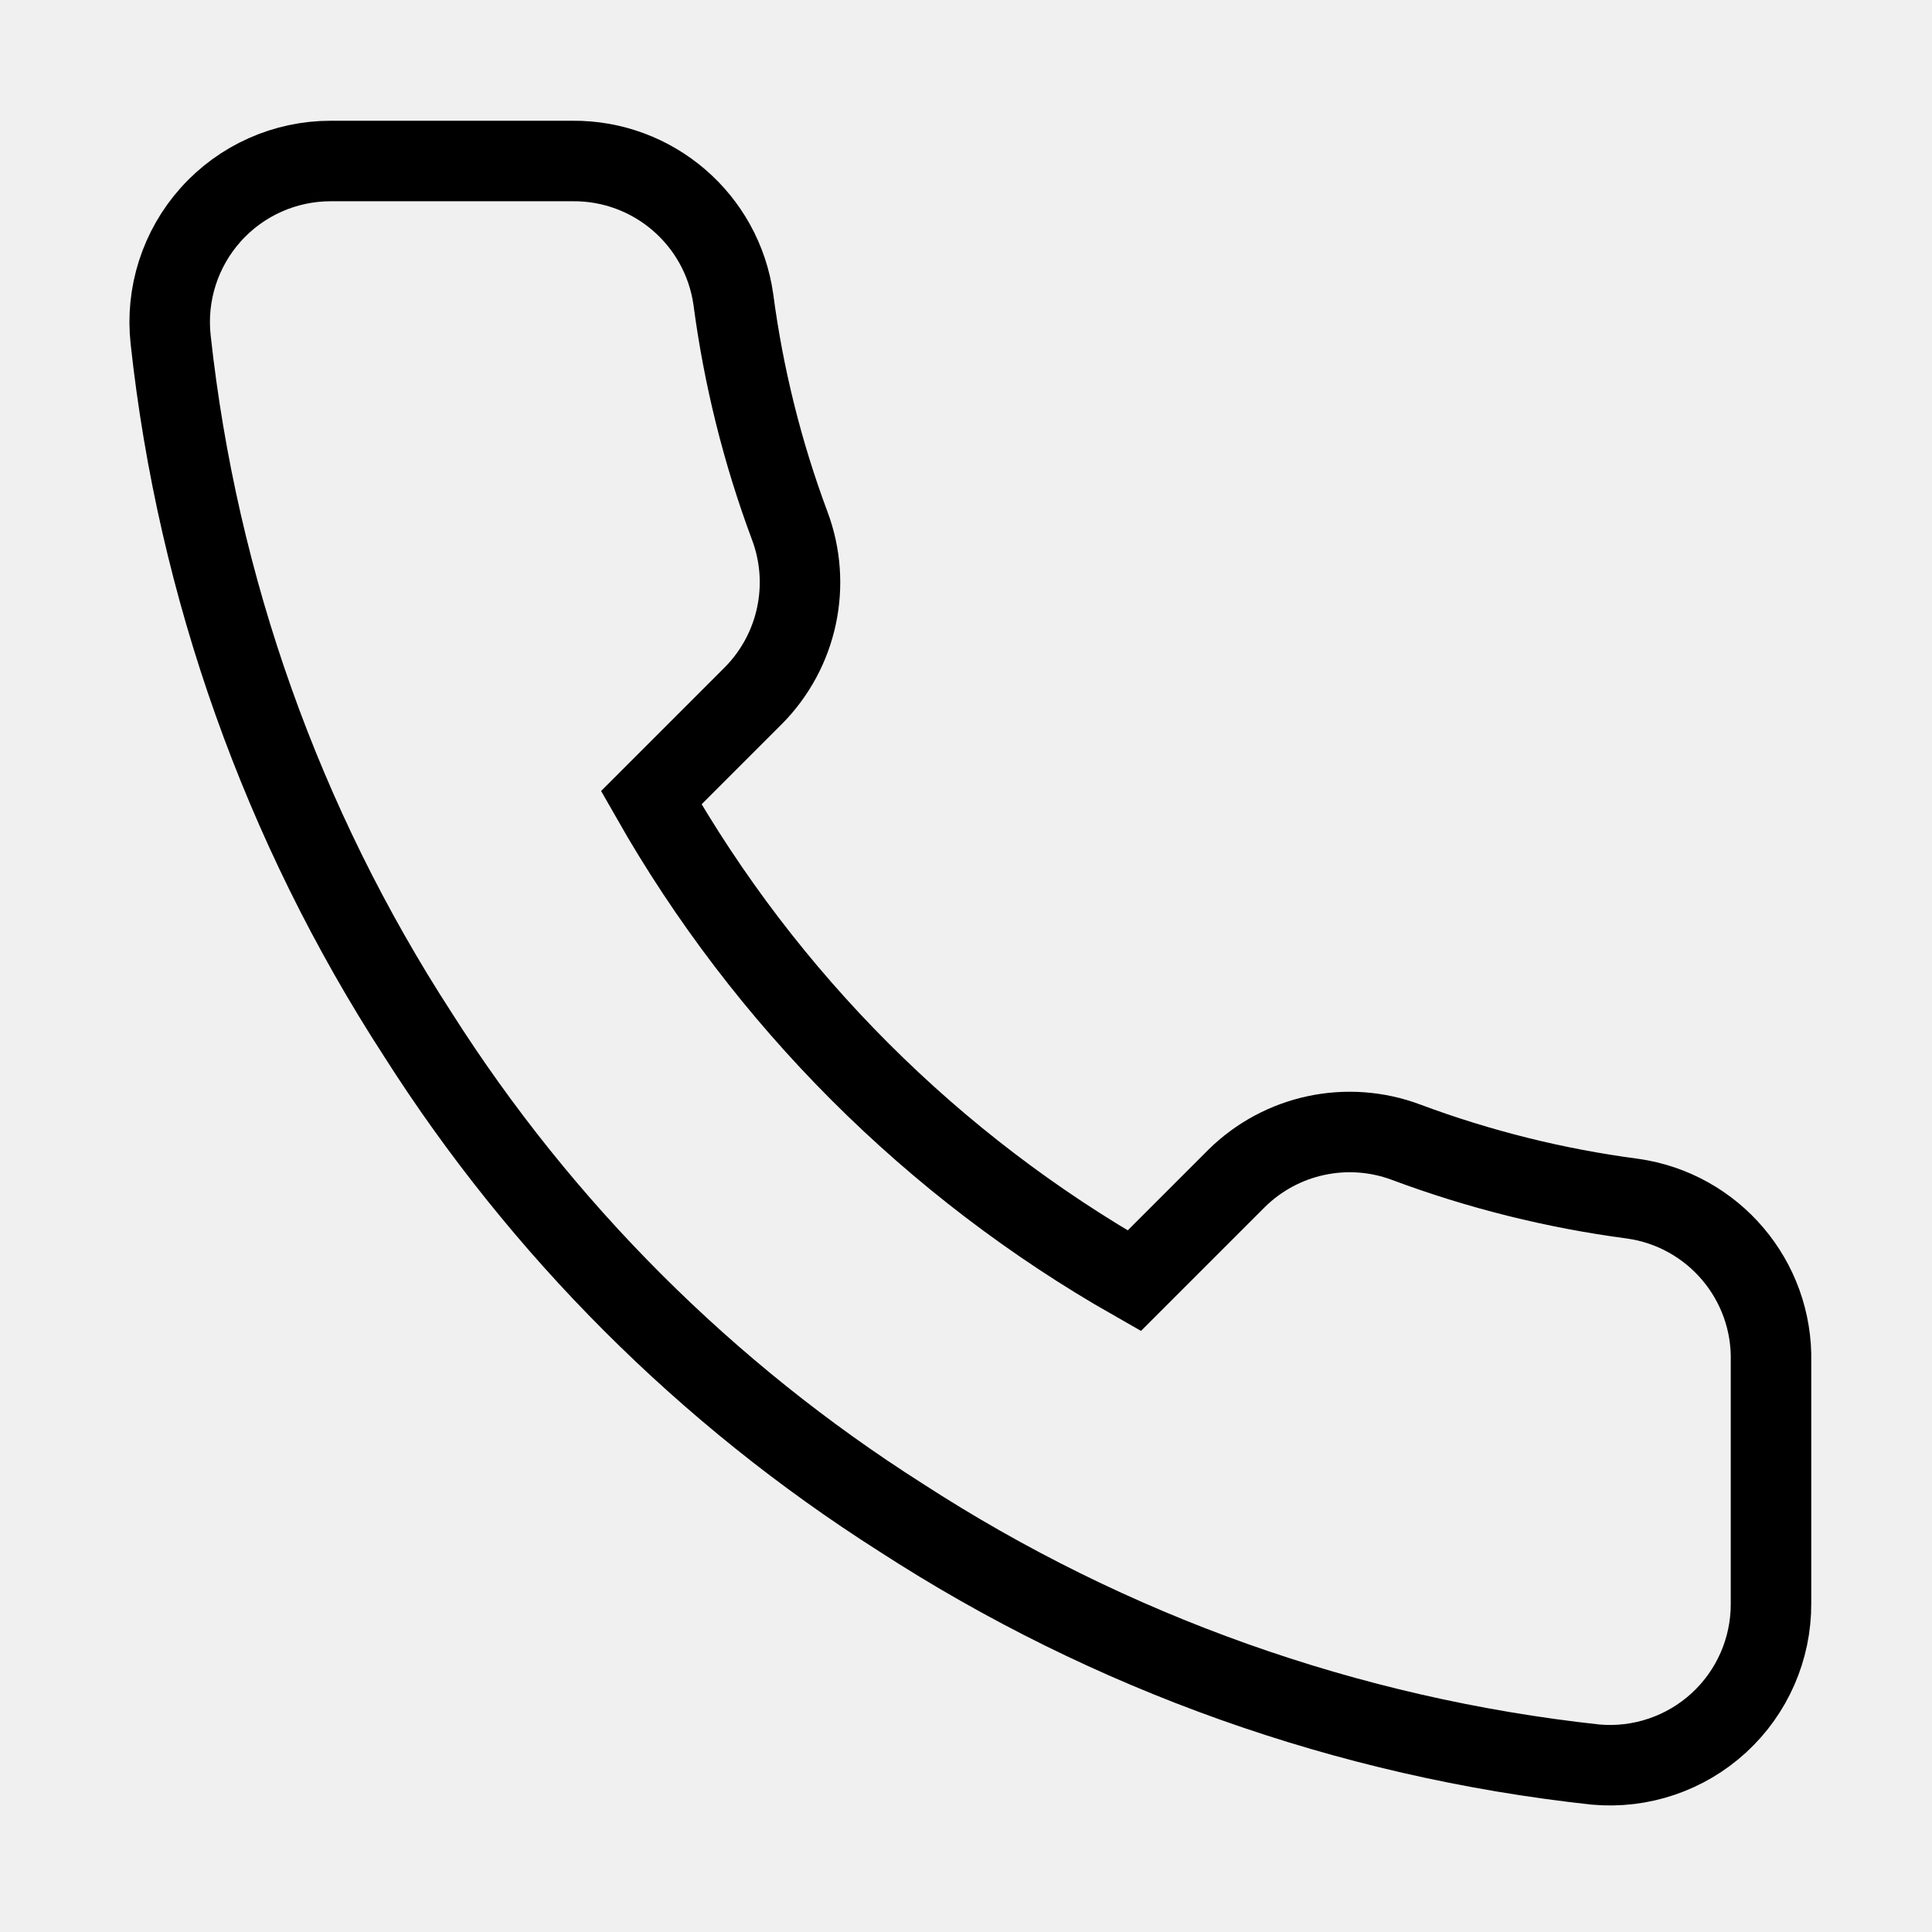
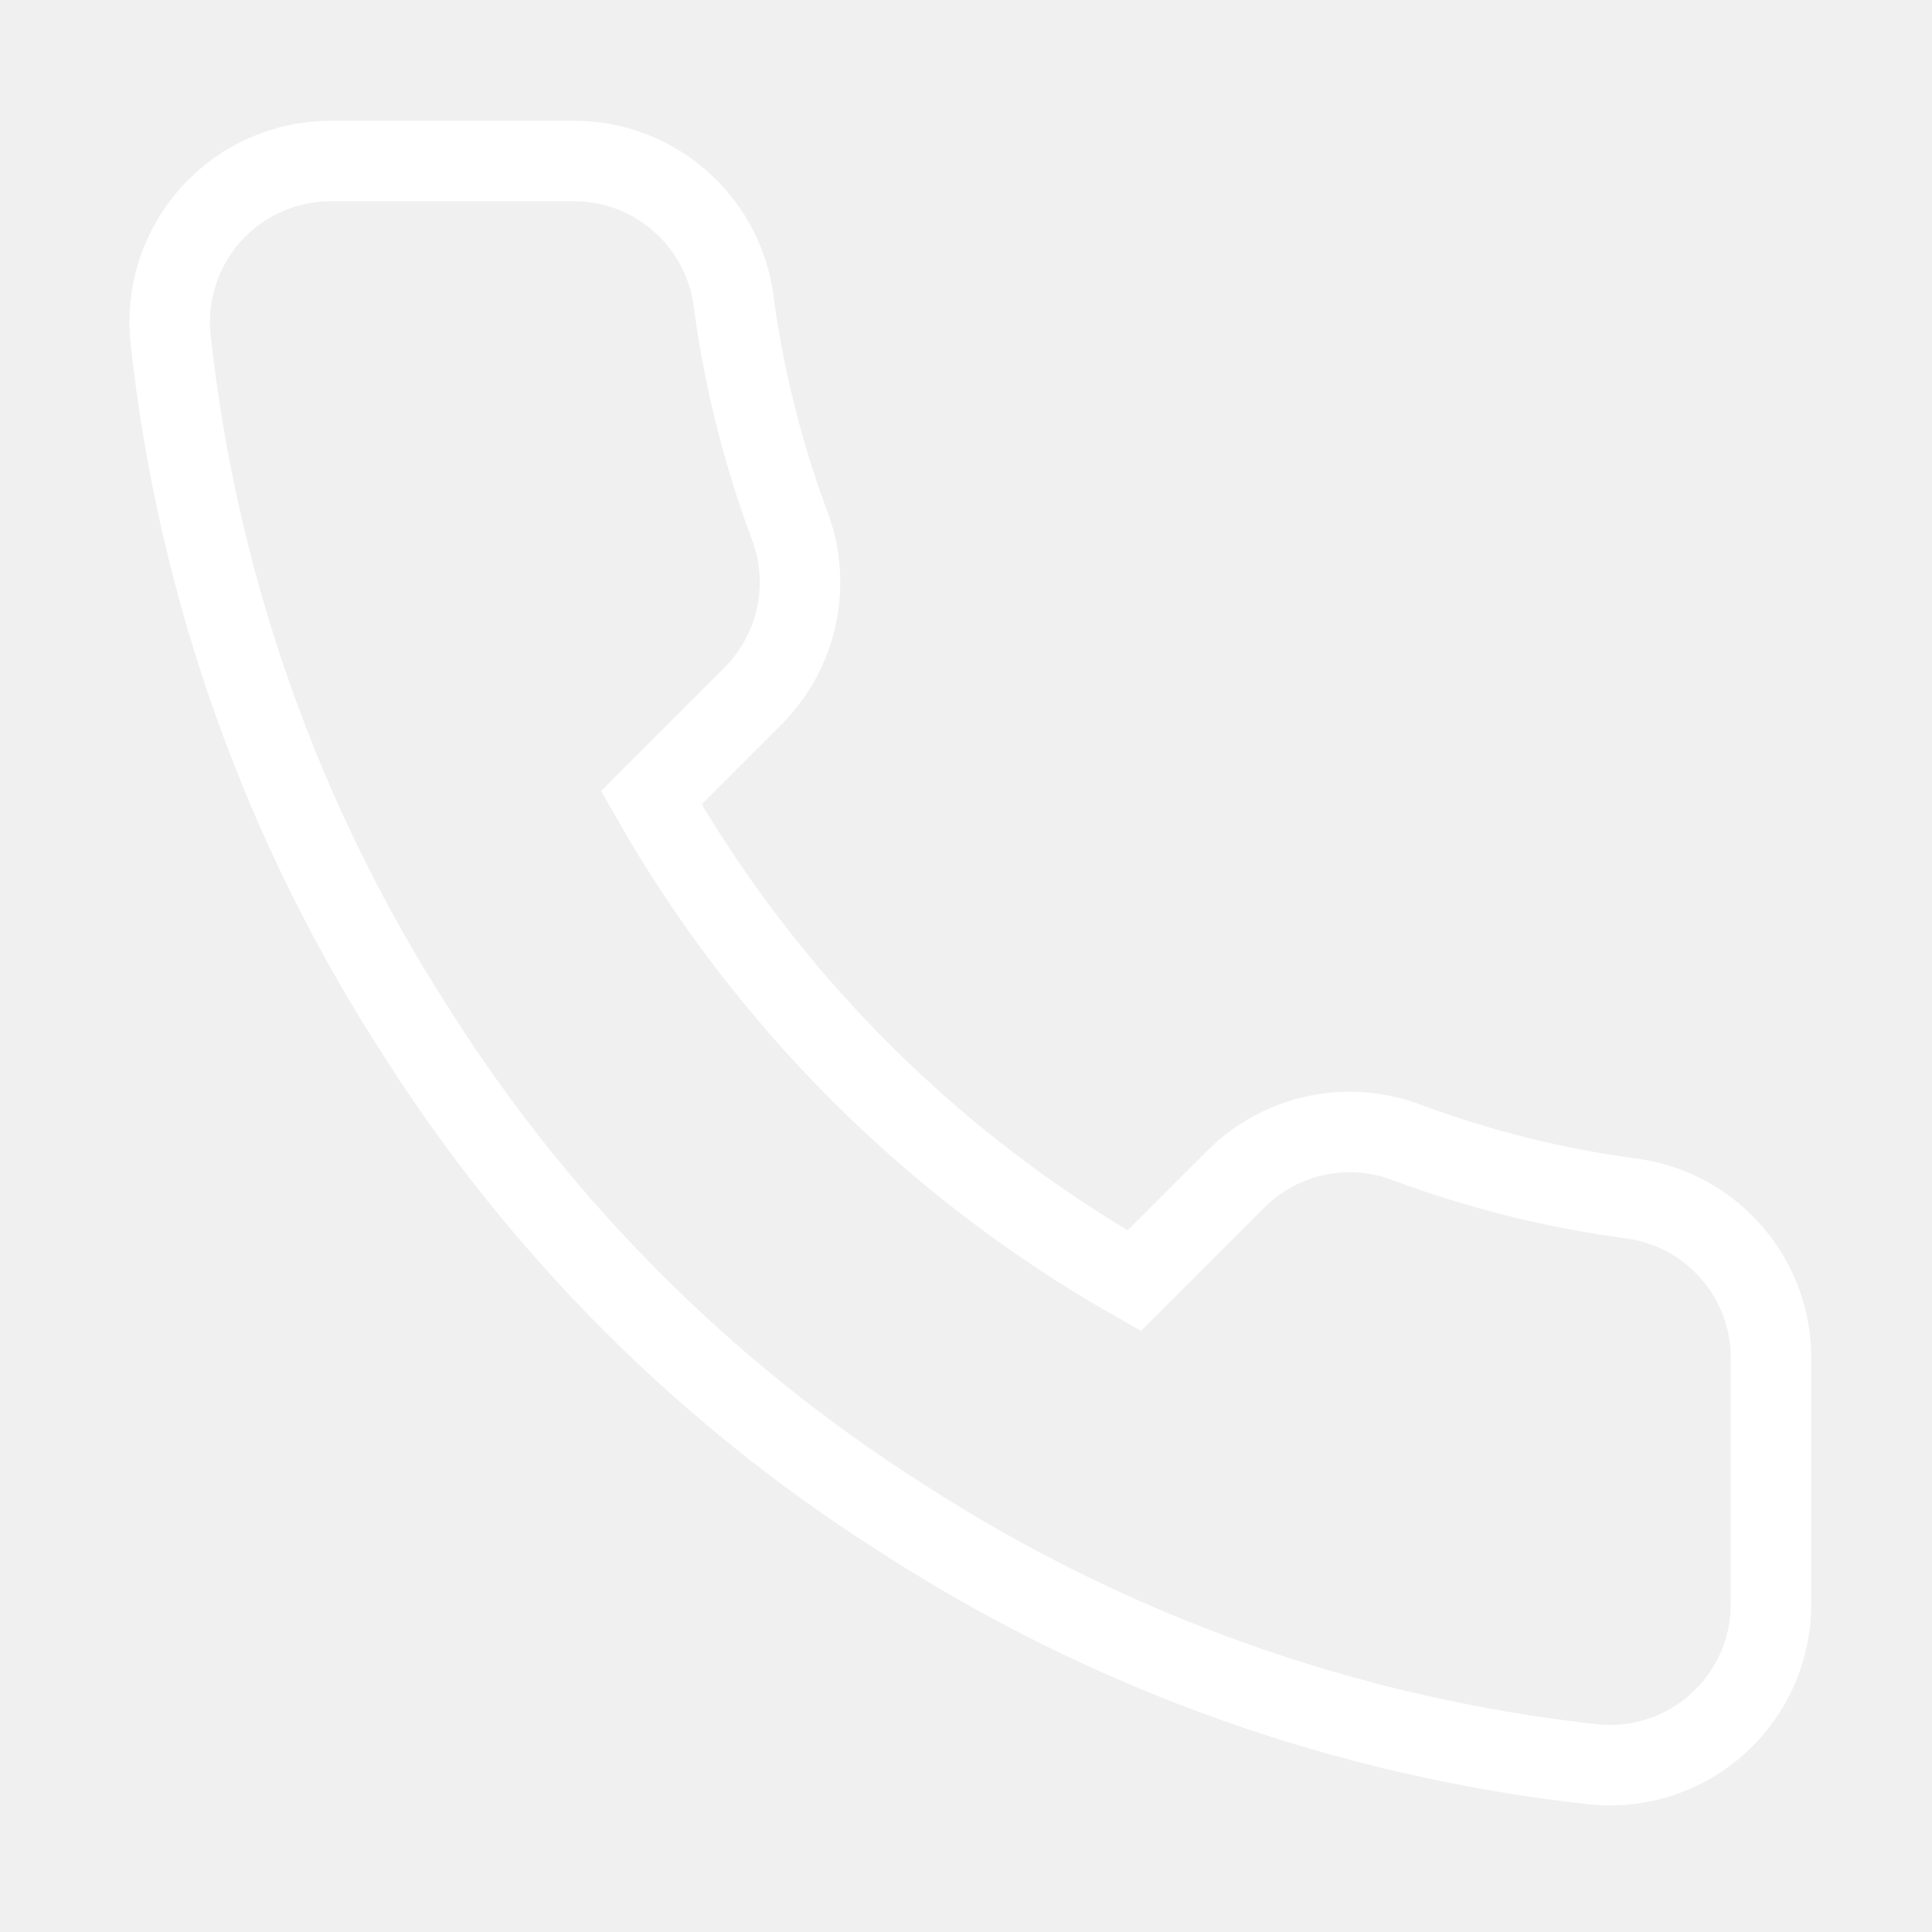
- <svg xmlns="http://www.w3.org/2000/svg" className="h-5 w-5 mr-3" viewBox="0 0 24 24" fill="none" stroke="currentColor" strokeWidth="2" strokeLinecap="round" strokeLinejoin="round">
+ <svg xmlns="http://www.w3.org/2000/svg" viewBox="0 0 24 24" fill="none" stroke="white" strokeWidth="2" strokeLinecap="round" strokeLinejoin="round">
  <path d="M22 16.92v3a2 2 0 0 1-2.18 2 19.79 19.79 0 0 1-8.63-3.07 19.5 19.5 0 0 1-6-6 19.79 19.79 0 0 1-3.07-8.63A2 2 0 0 1 4.11 2h3a2 2 0 0 1 2 1.72 12.84 12.84 0 0 0 .7 2.81 2 2 0 0 1-.45 2.11L8.09 9.91a16 16 0 0 0 6 6l1.27-1.27a2 2 0 0 1 2.11-.45 12.84 12.84 0 0 0 2.81.7A2 2 0 0 1 22 16.92z" />
</svg>
